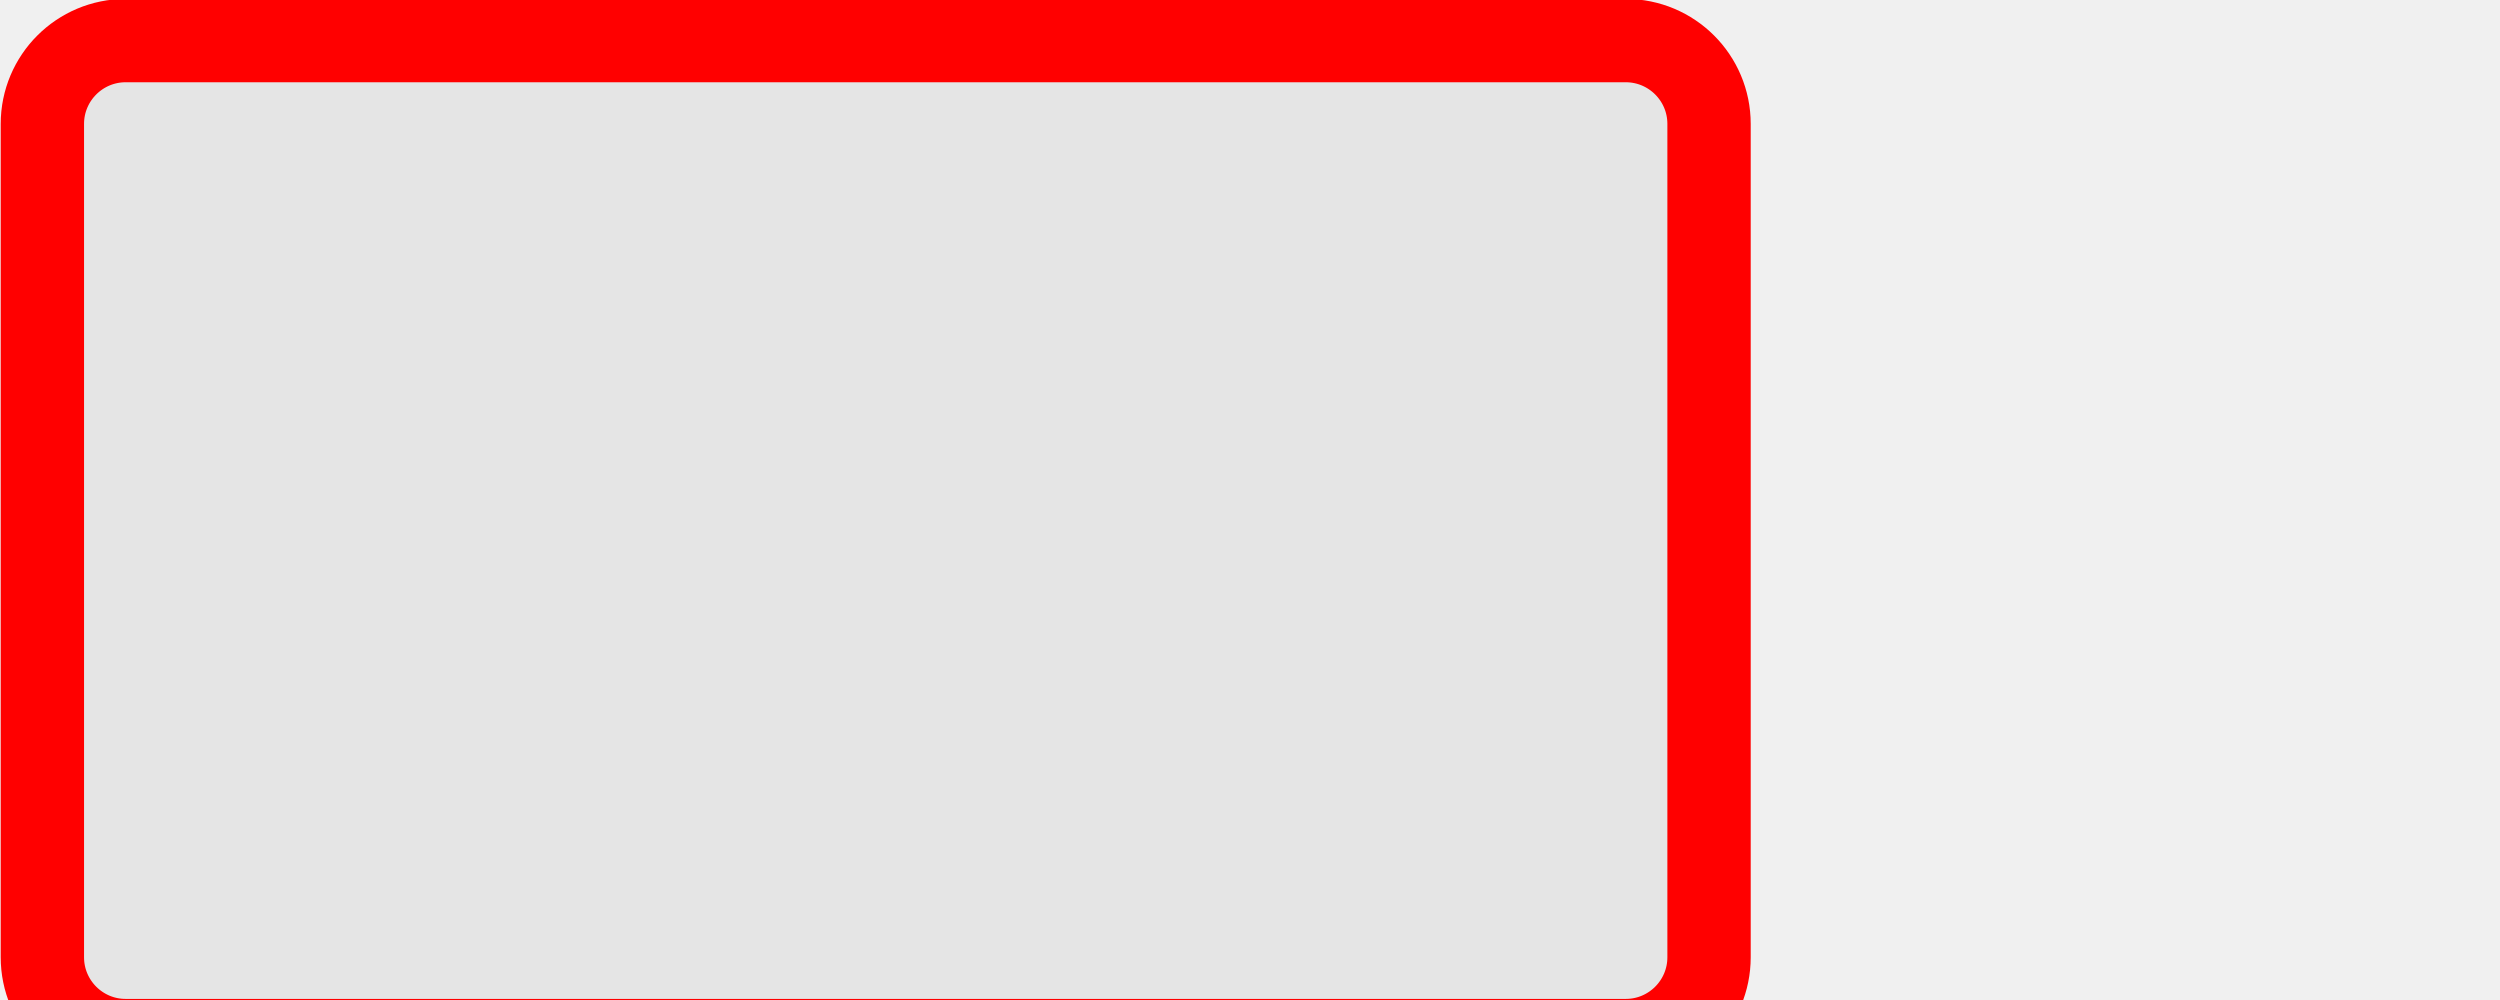
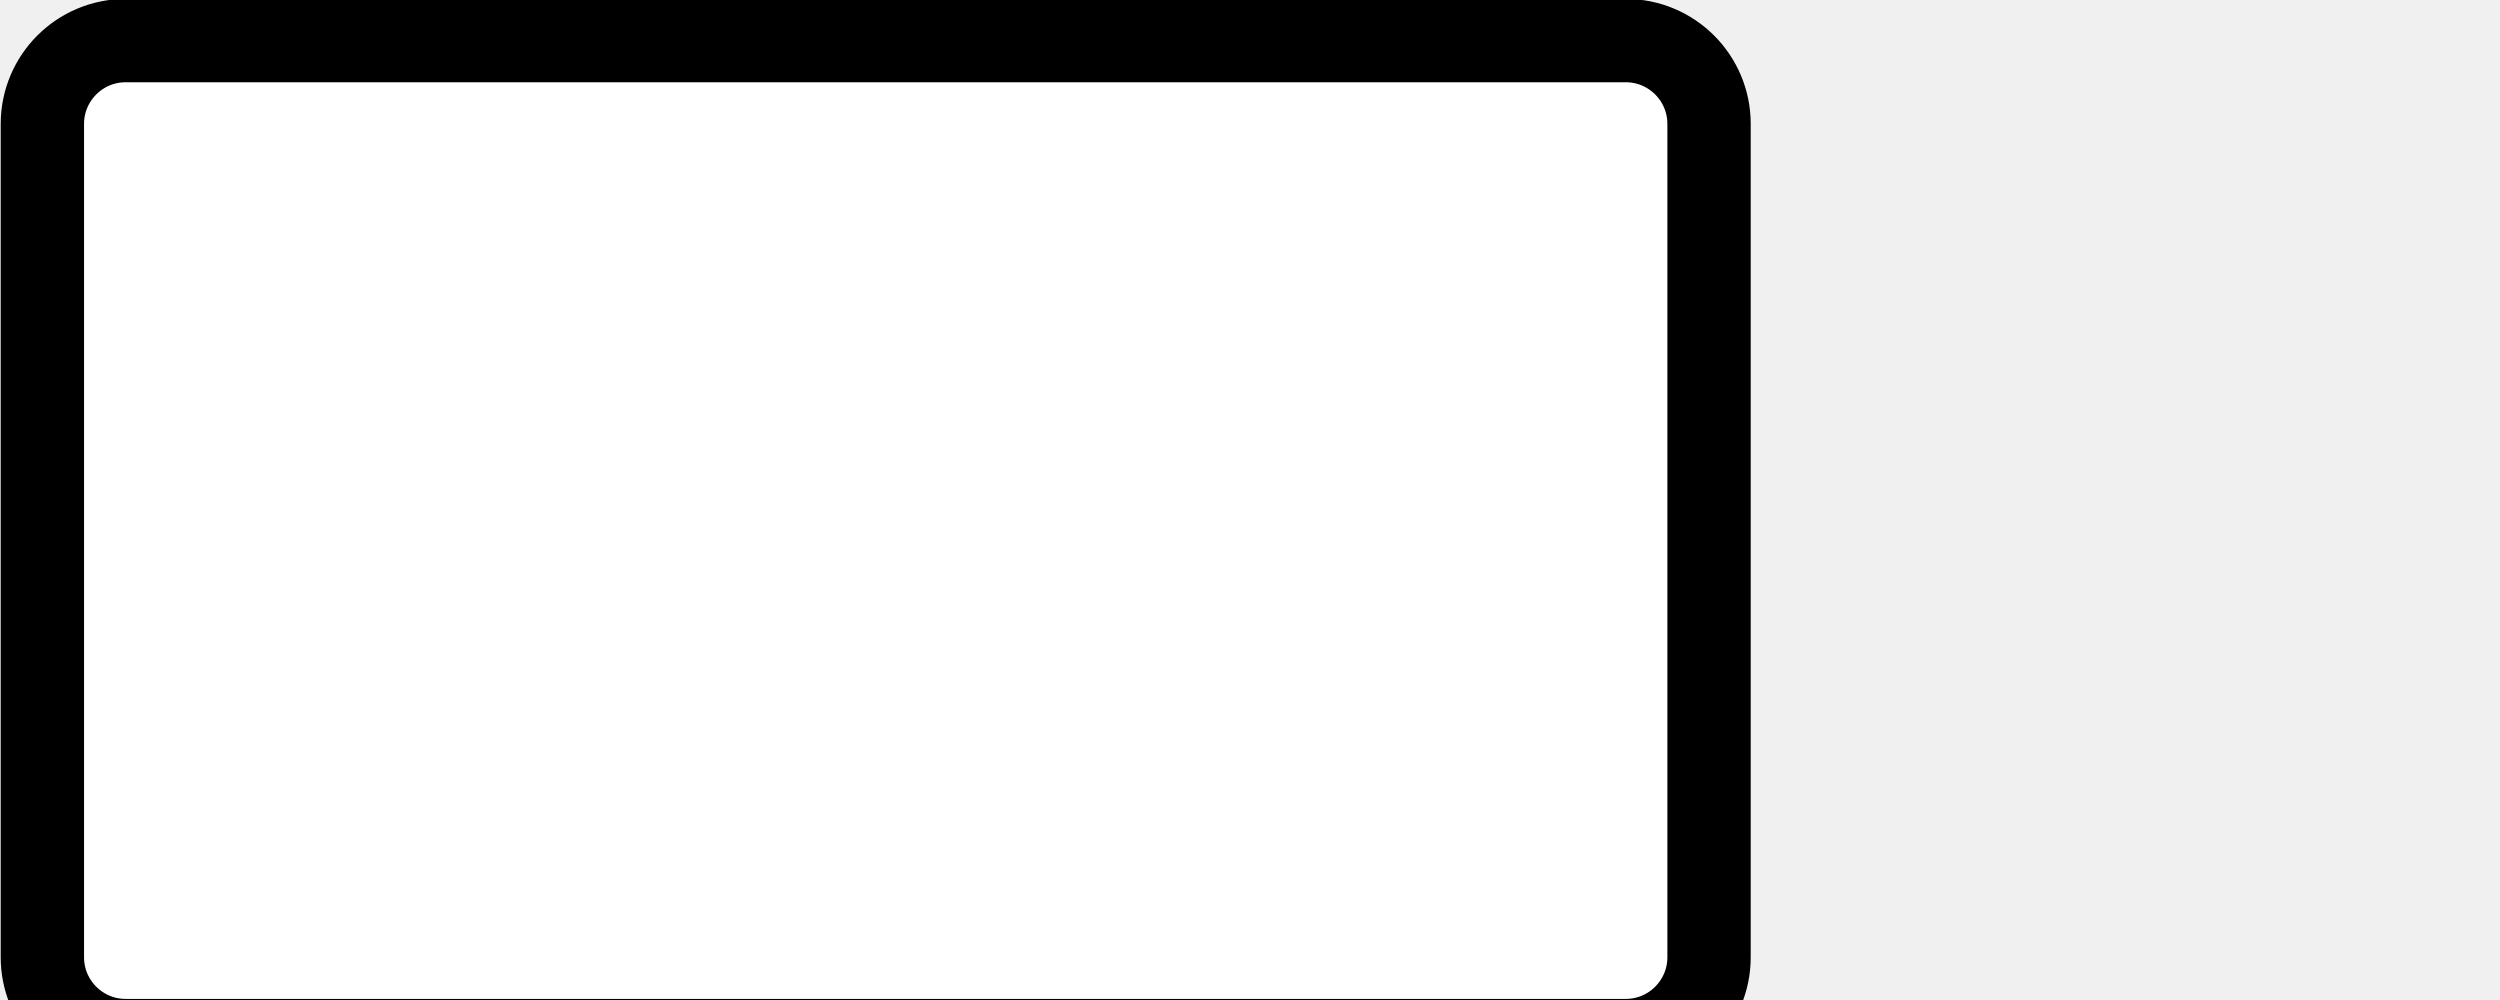
<svg xmlns="http://www.w3.org/2000/svg" version="1.1" width="30" height="12" id="svg3074">
  <defs id="defs3076" />
  <g transform="translate(-333.5625,-526.375)" id="layer1">
-     <rect width="20" height="12" rx="1" ry="1" x="334.071" y="526.862" id="rect3072" style="color:#000000;fill:#e5e5e5;fill-opacity:1;fill-rule:evenodd;stroke:#ff0000;stroke-width:1;stroke-linecap:butt;stroke-linejoin:miter;stroke-miterlimit:4;stroke-opacity:1;stroke-dasharray:none;stroke-dashoffset:0;marker:none;visibility:visible;display:inline;overflow:visible;enable-background:accumulate" />
+     <rect width="20" height="12" rx="1" ry="1" x="334.071" y="526.862" id="rect3072" style="color:#000000;fill:#ffffff;fill-opacity:1;fill-rule:evenodd;stroke:#000000;stroke-width:1;stroke-linecap:butt;stroke-linejoin:miter;stroke-miterlimit:4;stroke-opacity:1;stroke-dasharray:none;stroke-dashoffset:0;marker:none;visibility:visible;display:inline;overflow:visible;enable-background:accumulate" />
  </g>
</svg>
